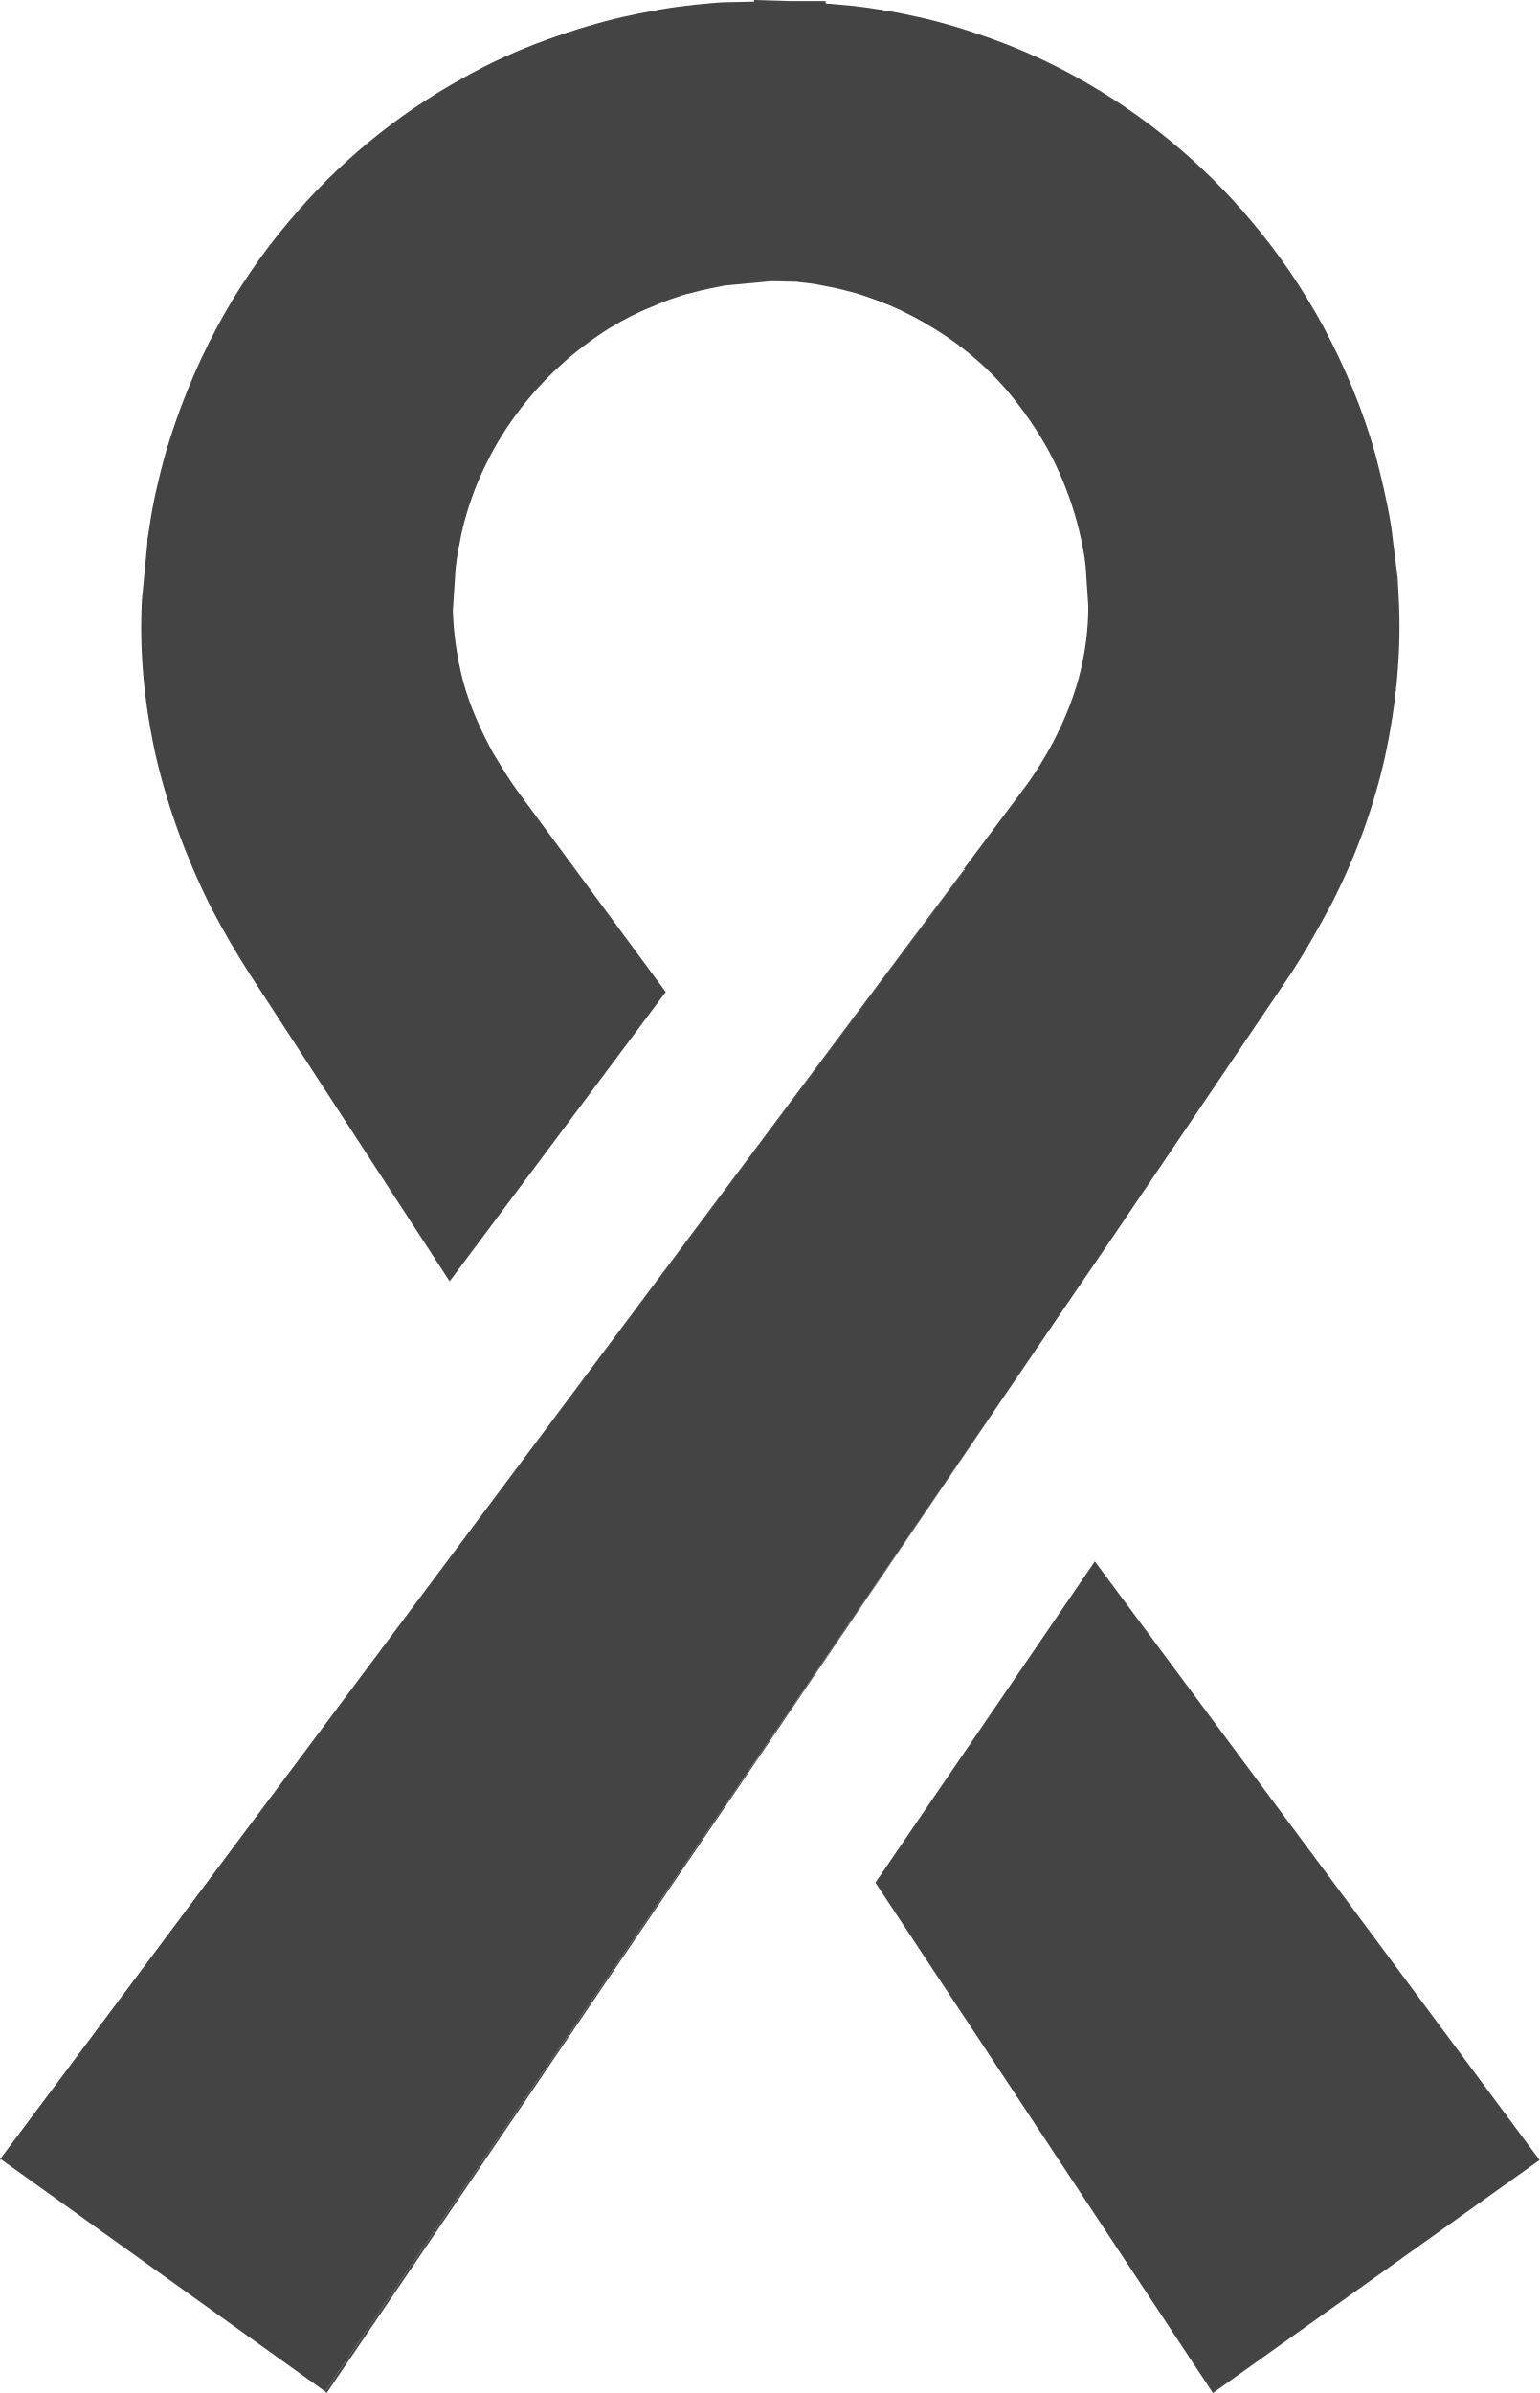
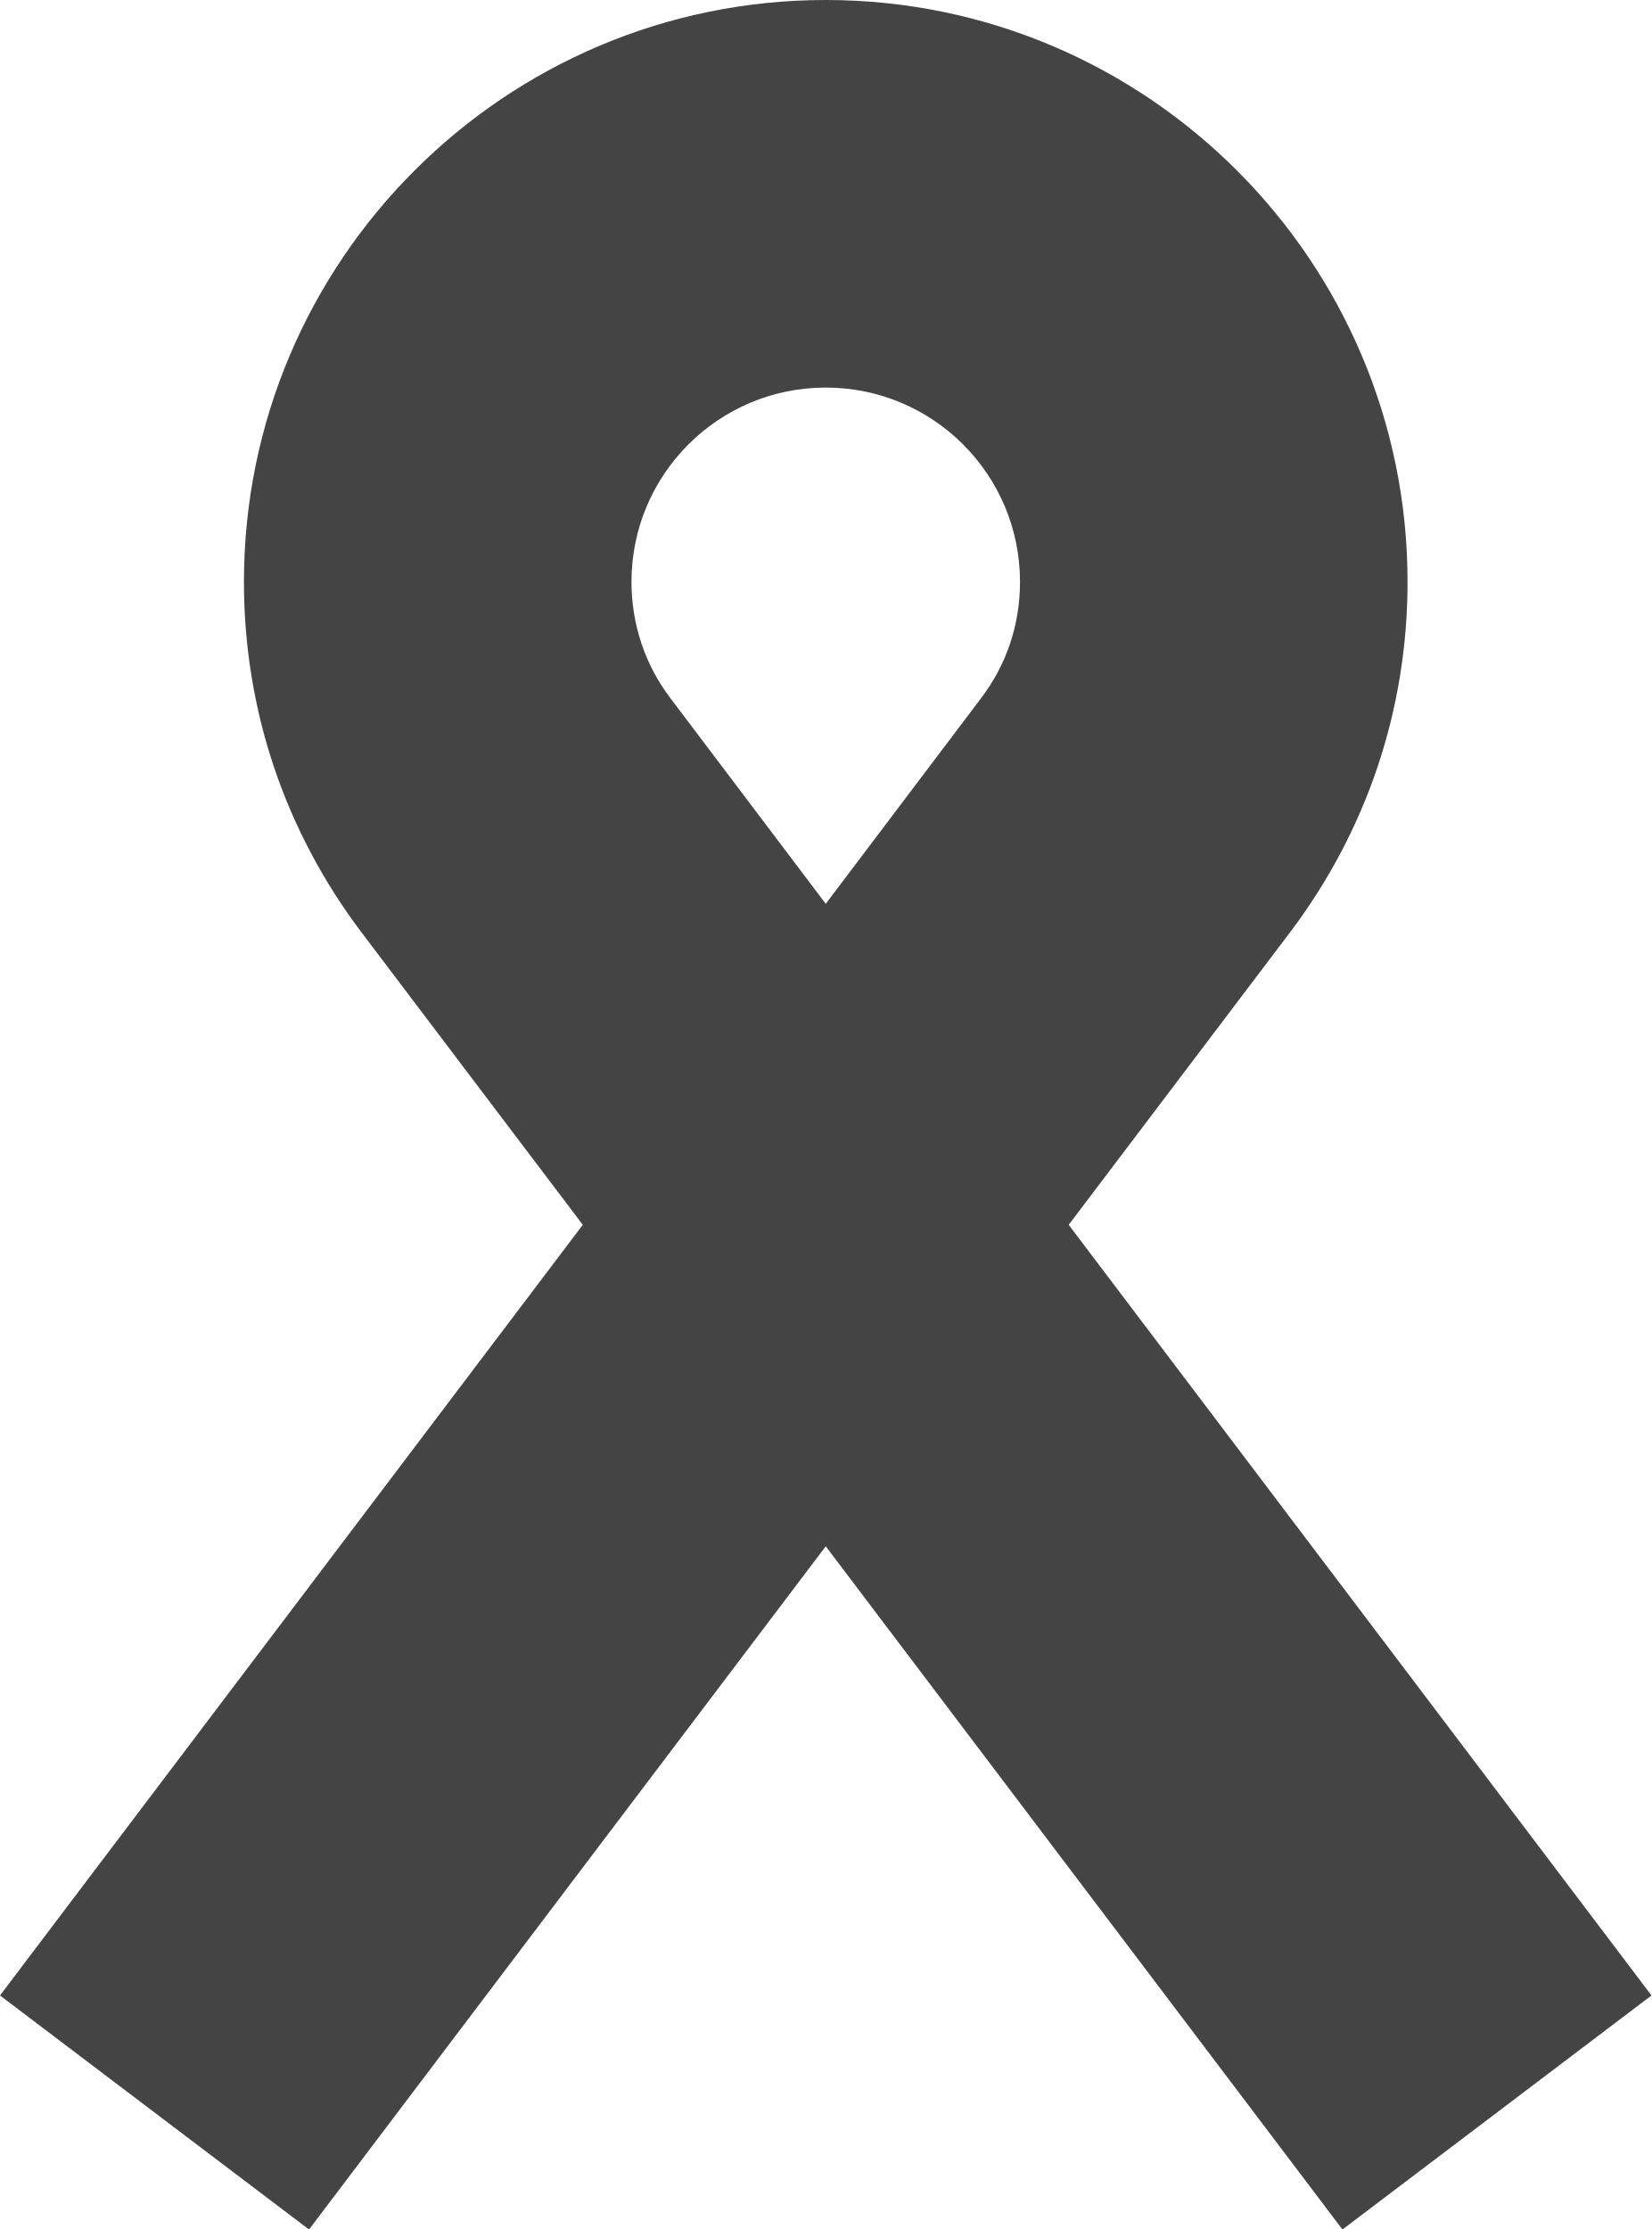
- <svg xmlns="http://www.w3.org/2000/svg" version="1.1" id="Layer_1" x="0px" y="0px" viewBox="0 0 284.2 441.7" style="enable-background:new 0 0 284.2 441.7;" xml:space="preserve">
+ <svg xmlns="http://www.w3.org/2000/svg" version="1.1" id="Layer_1" x="0px" y="0px" viewBox="0 0 332.4 448.6" style="enable-background:new 0 0 332.4 448.6;" xml:space="preserve">
  <style type="text/css">
	.st0{fill:#444444;}
</style>
-   <g>
-     <g>
-       <path class="st0" d="M205.7,227.9l32.6-48.2c2.3-3.5,4.6-7.5,7.3-12.5c4.6-8.9,8-18.2,10.1-27.7c2.1-9.7,3-19.5,2.5-29.1l-0.2-3.7    l-1.2-9.6c-0.8-4.9-1.9-9.3-2.9-13.2c-2.3-8.2-5.6-16.1-9.6-23.6c-3.8-7-8.3-13.6-13.4-19.6c-8.9-10.6-19.7-19.5-31.9-26.3    c-5-2.8-10.3-5.2-15.8-7.2c-5-1.8-9.7-3.2-13.9-4.1c-4.4-1-8.3-1.6-11.7-2c-1.1-0.1-2.2-0.2-3.3-0.3l-1.2-0.1    c-0.2,0-0.5,0-0.7-0.1V0.2H146L139.2,0v0.3l-4.7,0.1c-1.1,0-2.3,0.1-3.4,0.2l-1,0.1c-1.1,0.1-2.3,0.2-3.7,0.4    c-1.8,0.2-3.8,0.5-5.8,0.9c-1.8,0.3-3.7,0.7-5.5,1.1c-4.4,1-9.1,2.4-14.1,4.2c-5.5,2-10.8,4.4-15.7,7.2    c-12.3,6.8-23,15.7-31.9,26.3c-5.1,6-9.6,12.6-13.4,19.7c-4,7.5-7.2,15.4-9.6,23.7c-1,3.7-2.1,8.2-2.8,12.9l-0.3,2    c-0.1,0.4-0.1,0.8-0.1,1.1l-1,10.5c-0.5,9.5,0.4,19.2,2.6,29c2.2,9.4,5.6,18.7,10.1,27.7c2.5,4.8,4.9,8.8,7.2,12.4l36.9,56.7    l39.9-53.4l-27.3-37c-1.7-2.3-3.1-4.7-4.4-6.8c-2.5-4.5-4.5-9.1-5.7-13.5c-1.2-4.6-1.8-9.2-1.9-13.1l0.5-7.7    c0.2-2.2,0.7-4.5,1.1-6.6c1-4.4,2.5-8.6,4.4-12.5c1.8-3.7,4-7.3,6.6-10.6c4.4-5.7,9.8-10.6,16.1-14.6c2.6-1.6,5.3-3,8.1-4.1    c1.8-0.8,3.4-1.4,5-1.9c0.8-0.3,1.6-0.5,2.5-0.7c2.2-0.6,4.3-1,5.9-1.3l8.6-0.8L147,52l3.3,0.4c1.9,0.4,4,0.7,6.5,1.4    c2.1,0.5,4.5,1.4,7.3,2.5c2.8,1.2,5.5,2.6,8.1,4.2c6.4,3.9,11.8,8.8,16.1,14.6c2.5,3.3,4.7,6.8,6.5,10.5c1.9,4,3.4,8.2,4.4,12.3    c0.5,2.2,1,4.5,1.2,6.6l0.5,7.4c0,4.4-0.6,8.9-1.8,13.4c-1.3,4.6-3.2,9.1-5.7,13.5c-1.5,2.6-2.9,4.8-4.5,6.9l-11,14.7l0.2,0.1    l-178,238L60,441.4l134.3-196.8L205.7,227.9z" />
-       <polygon class="st0" points="161.6,347.5 223.9,441.7 284.2,398.7 202.1,288.2   " />
-       <polygon class="st0" points="177.9,160.6 0,398.6 0.1,398.7 178,160.7   " />
-       <polygon class="st0" points="194.3,244.6 60,441.4 60.3,441.7   " />
-     </g>
-   </g>
+   <path class="st0" d="M215.1,246.5l44.5-58.8c15.5-20.5,23.7-44.9,23.7-70.6C283.3,52.5,230.8,0,166.2,0S49.1,52.5,49.1,117.1  c0,25.7,8.2,50.1,23.7,70.6l44.5,58.8L0,401.6l62.2,47.1l104-137.5l104,137.5l62.2-47.1L215.1,246.5z M197.4,140.6l-31.2,41.3  L135,140.6c-5.2-6.8-7.9-15-7.9-23.5c0-21.6,17.5-39.1,39.1-39.1s39.1,17.5,39.1,39.1C205.3,125.7,202.6,133.8,197.4,140.6z" />
</svg>
